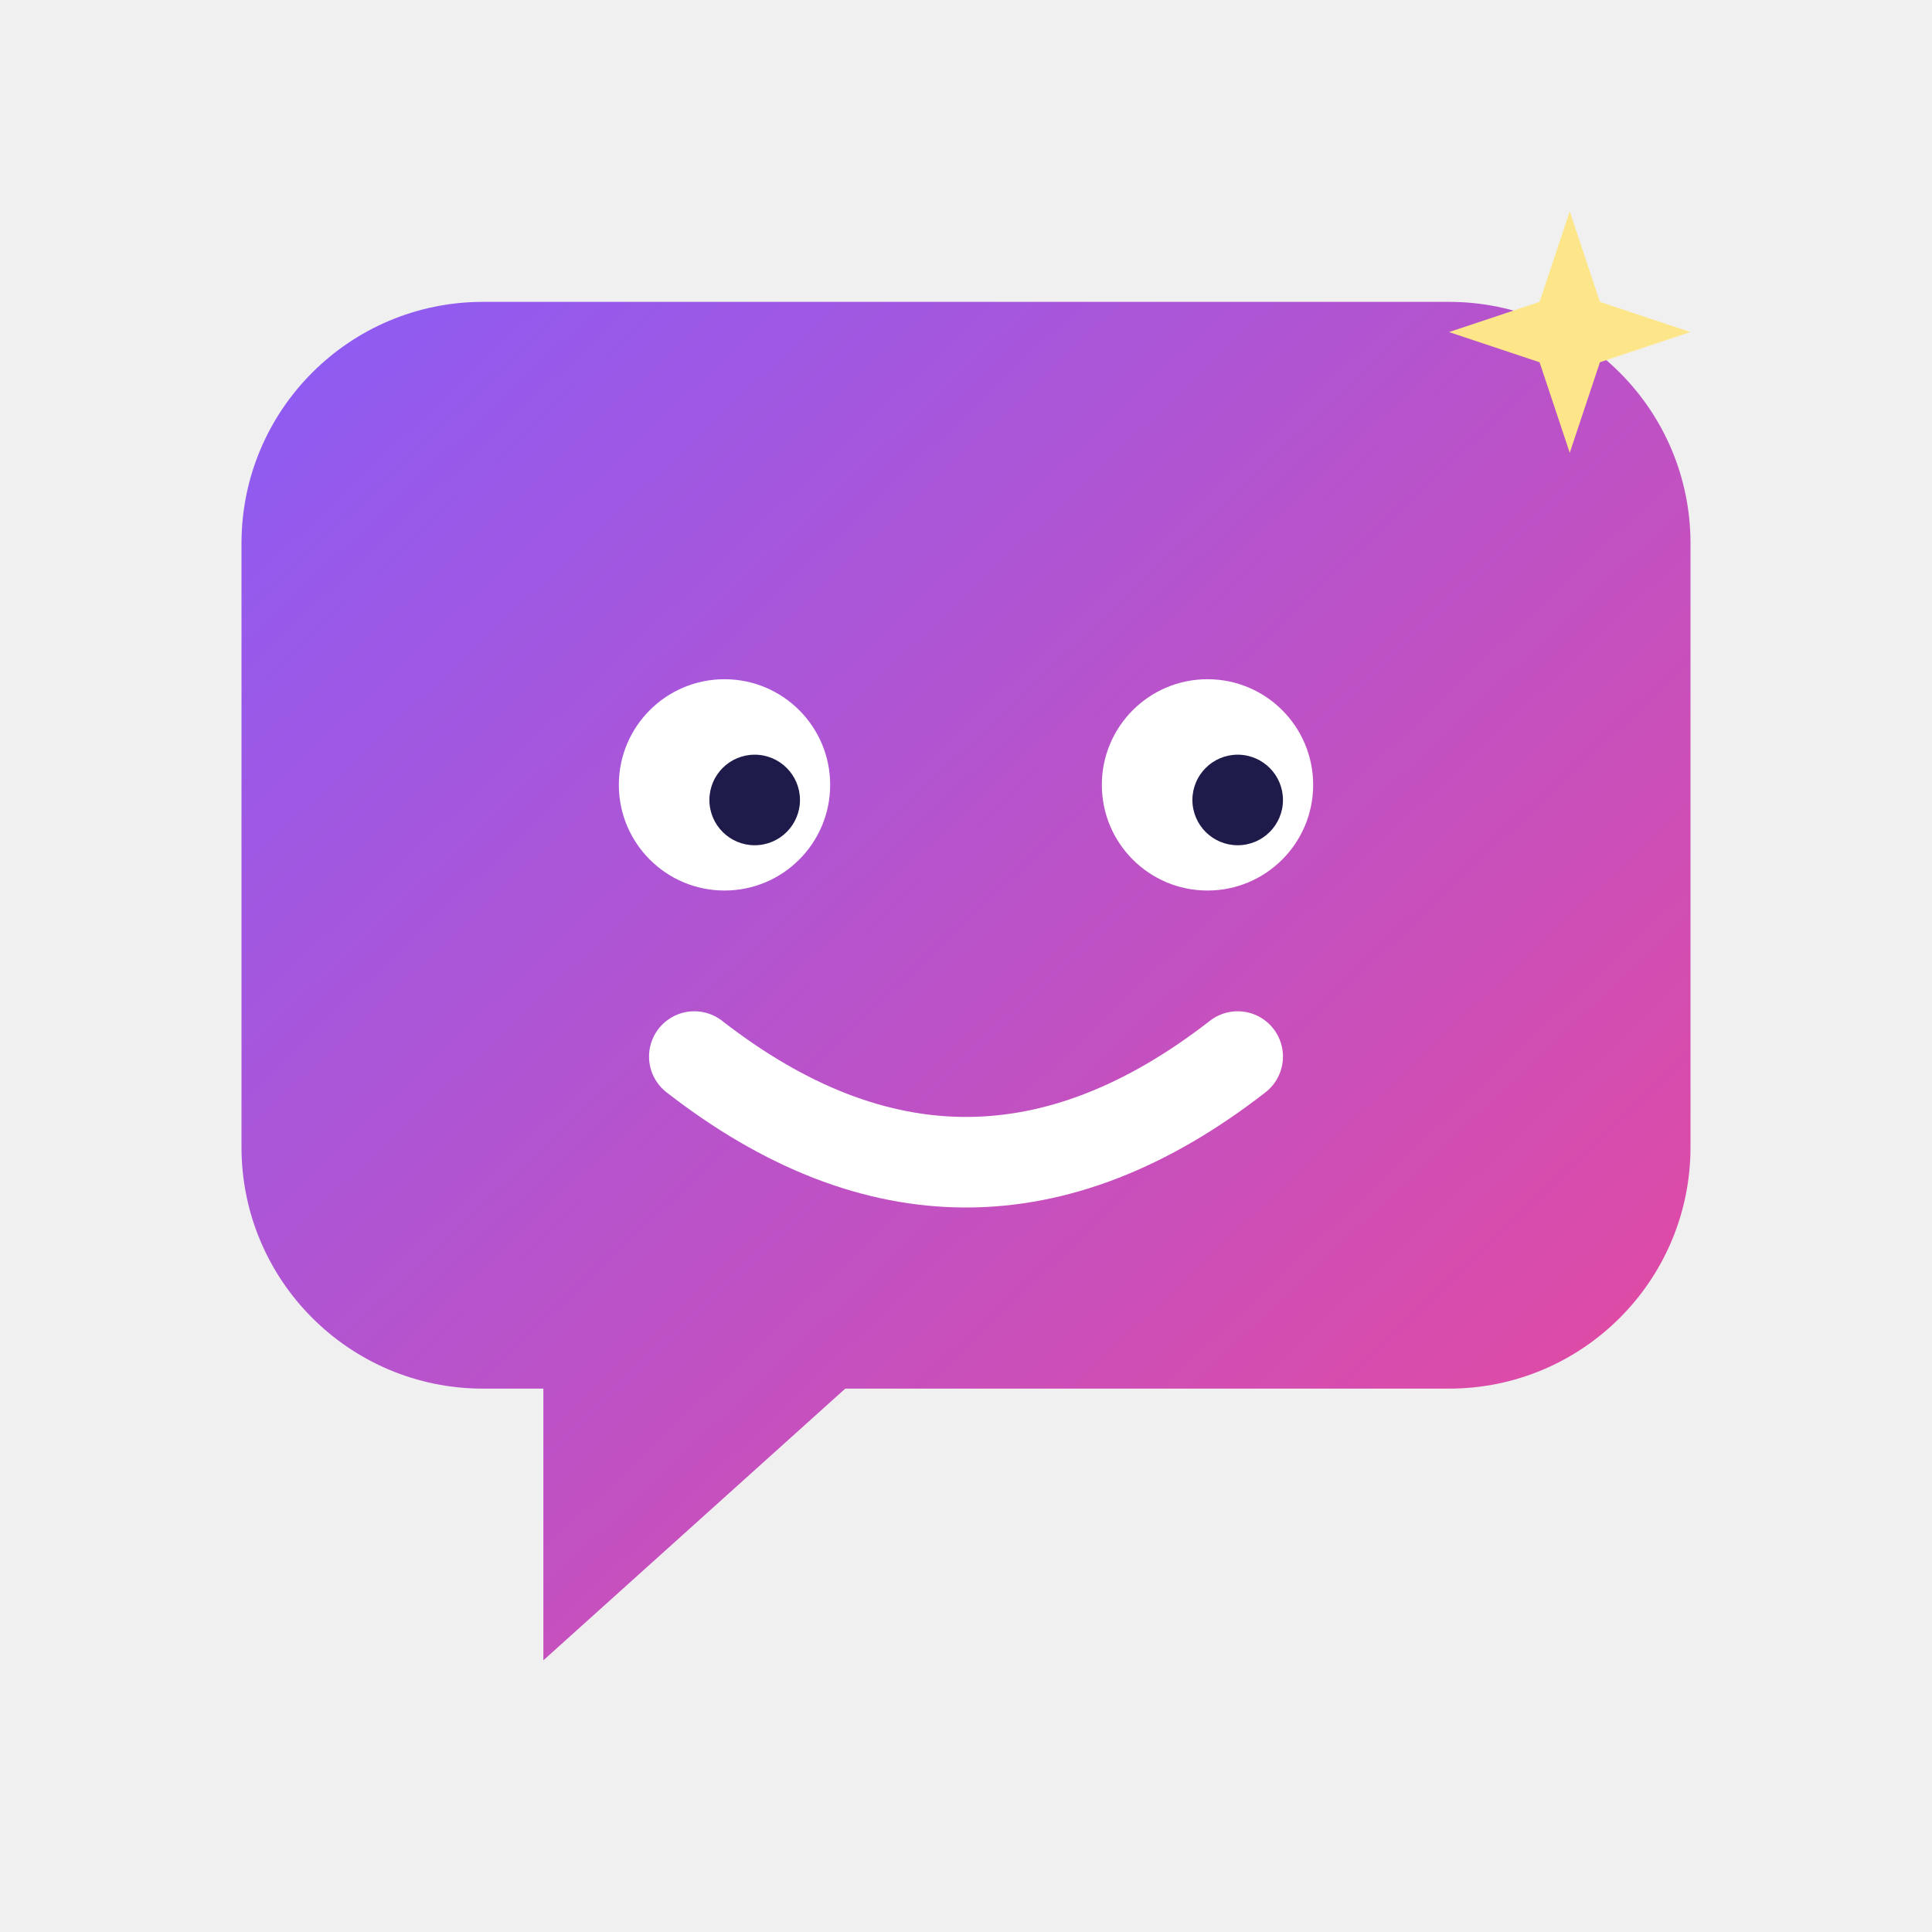
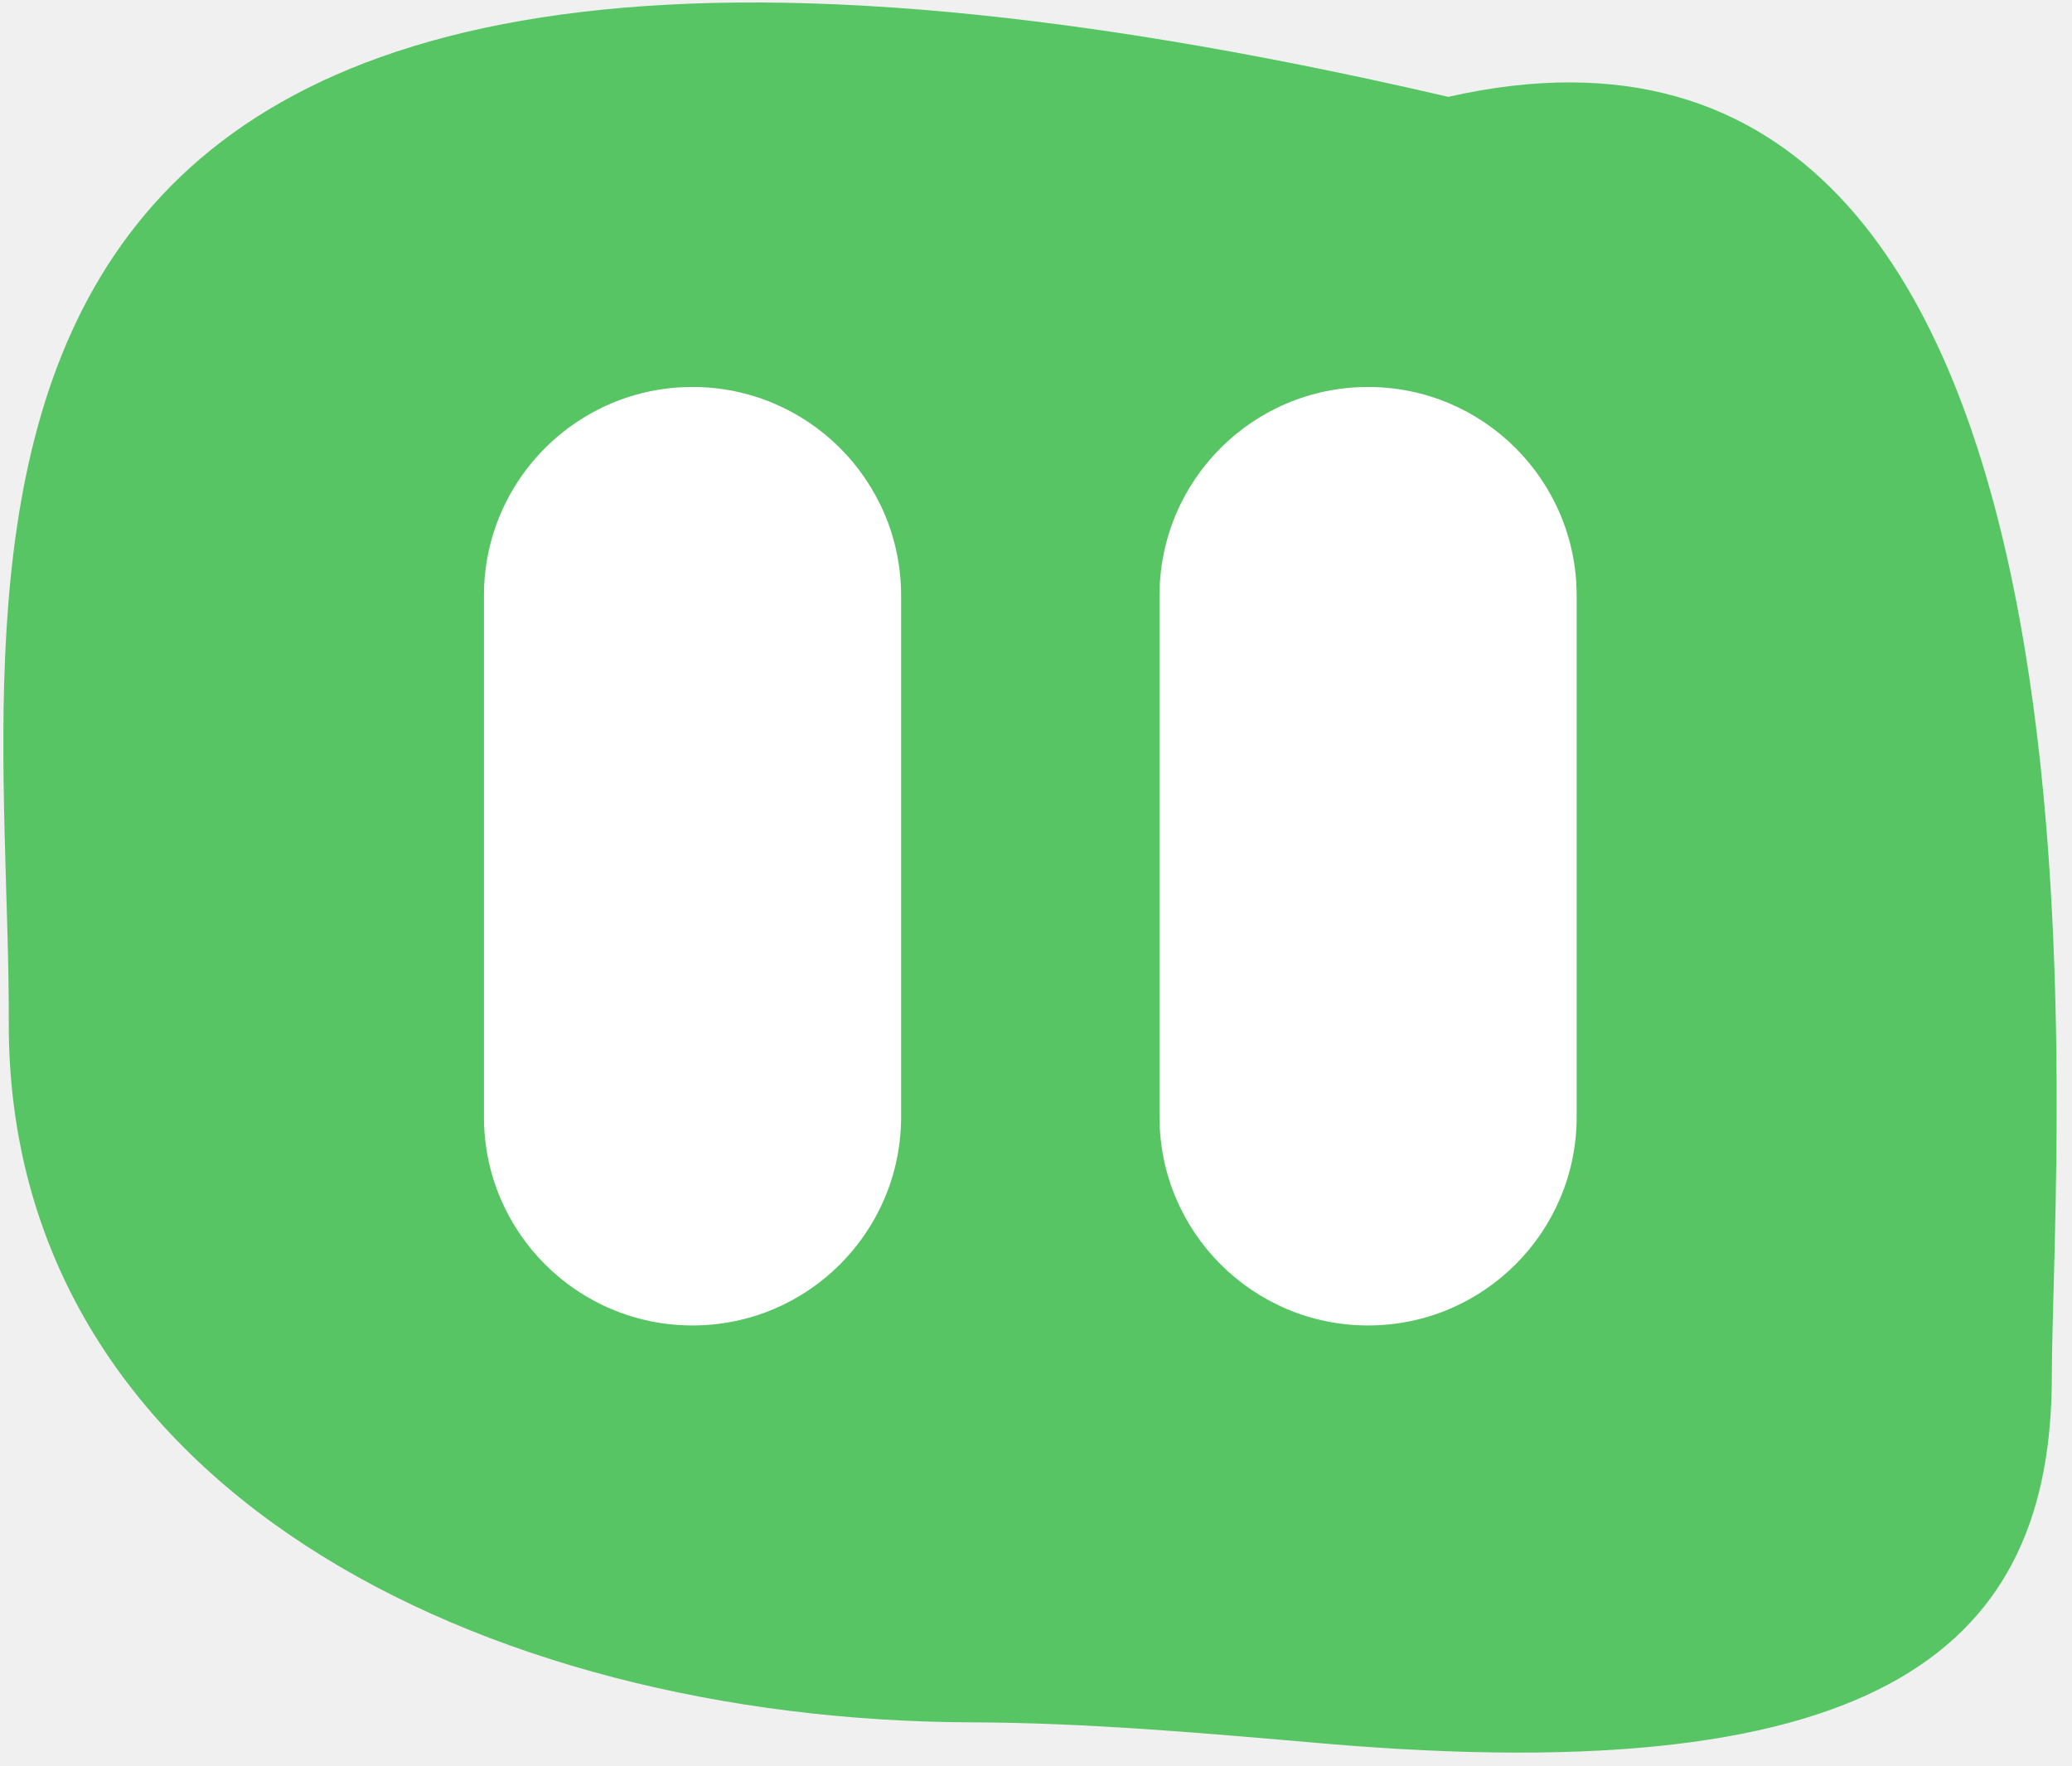
- <svg xmlns="http://www.w3.org/2000/svg" viewBox="0 0 128 128">
-   <defs>
-     <linearGradient id="g" x1="0" y1="0" x2="1" y2="1">
-       <stop offset="0" stop-color="#8b5cf6" />
-       <stop offset="1" stop-color="#ec4899" />
-     </linearGradient>
-   </defs>
-   <path d="M32 20H96A16 16 0 0 1 112 36V76A16 16 0 0 1 96 92H56L36 110V92H32A16 16 0 0 1 16 76V36A16 16 0 0 1 32 20Z" fill="url(#g)" />
-   <circle cx="48" cy="52" r="7" fill="#fff" />
-   <circle cx="80" cy="52" r="7" fill="#fff" />
-   <circle cx="50" cy="53" r="3" fill="#1e1b4b" />
-   <circle cx="82" cy="53" r="3" fill="#1e1b4b" />
-   <path d="M46 70Q64 84 82 70" stroke="#fff" stroke-width="6" stroke-linecap="round" fill="none" />
-   <path d="M104 14l2 6 6 2-6 2-2 6-2-6-6-2 6-2z" fill="#fde68a" />
+ <svg xmlns="http://www.w3.org/2000/svg" viewBox="0 0 169 144" width="169" height="144" fill="none" role="img" aria-label="Nuzz">
+   <path d="M0.715 83.354C0.84 45.512 -13.983 -22.751 118.127 7.9C175.458 -5.074 167.355 92.94 167.355 112.242C167.355 134.085 153.968 146.206 107.816 142.207C98.482 141.399 88.743 140.526 79.247 140.494C39.197 140.36 0.589 121.196 0.715 83.354Z" fill="#57c564" />
+   <rect x="39.473" y="31.566" width="34.024" height="76.554" rx="17.012" fill="#FFFFFF" />
+   <rect x="94.574" y="31.566" width="34.024" height="76.554" rx="17.012" fill="#FFFFFF" />
</svg>
